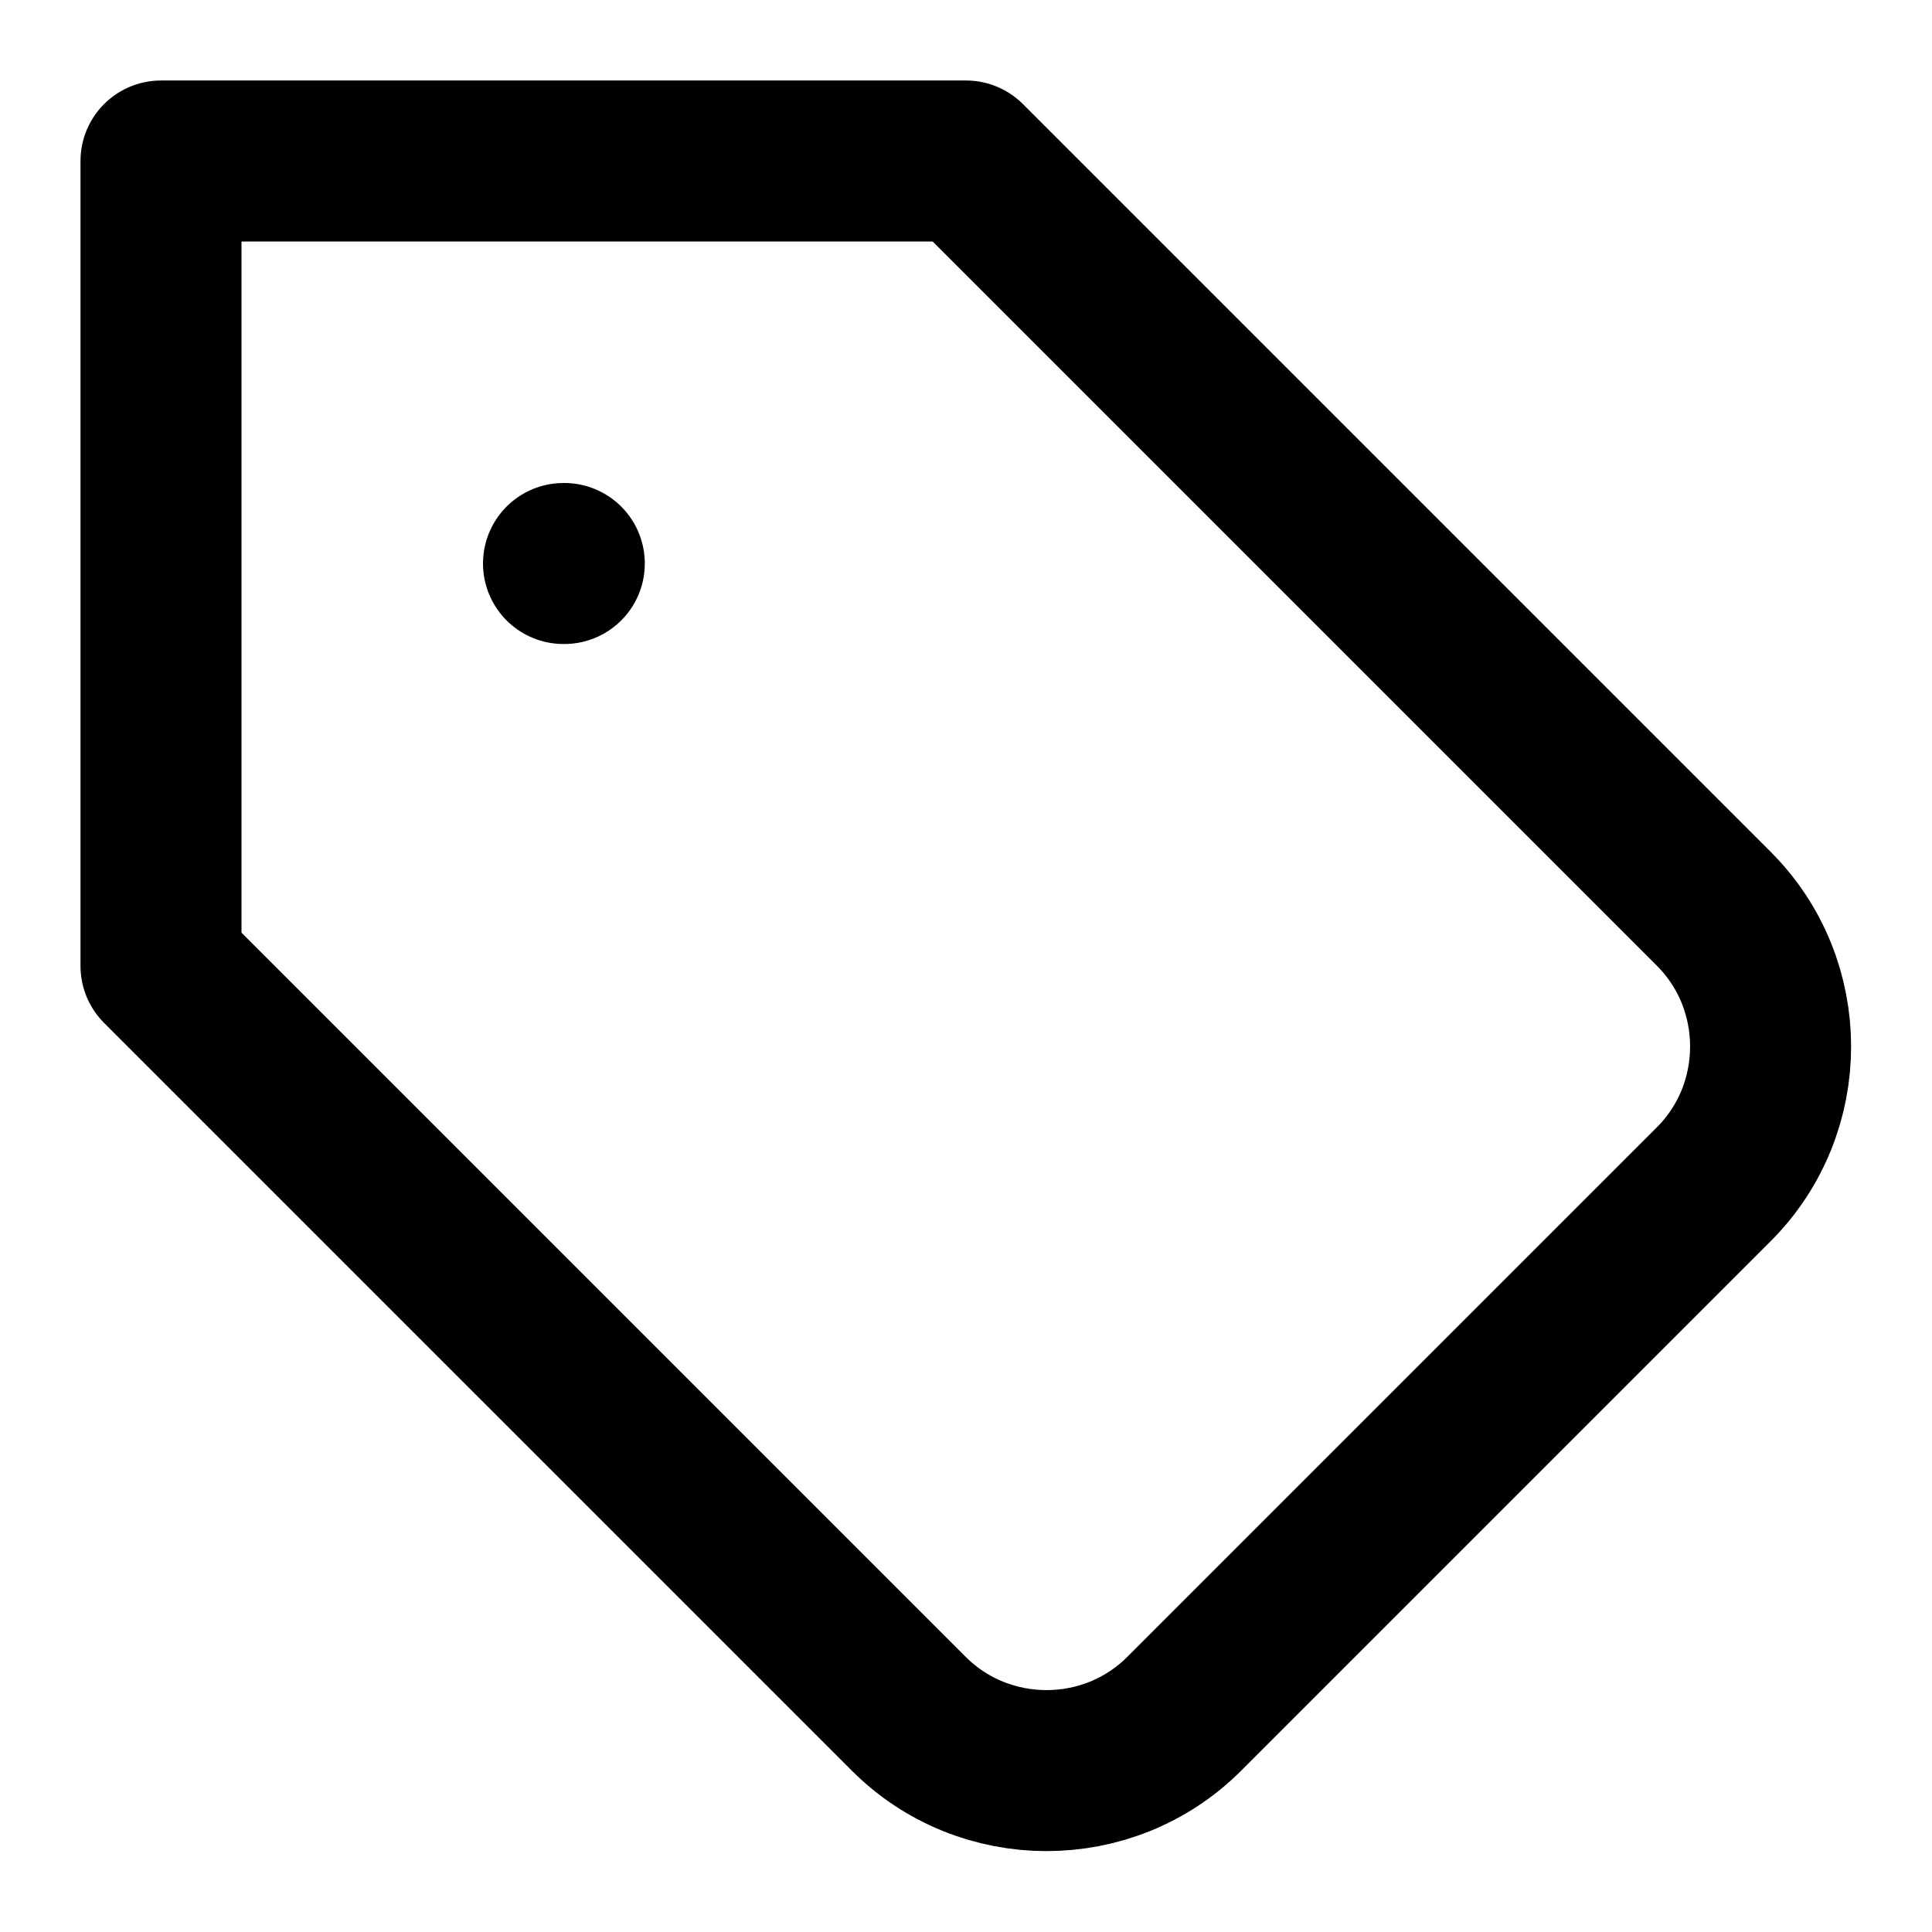
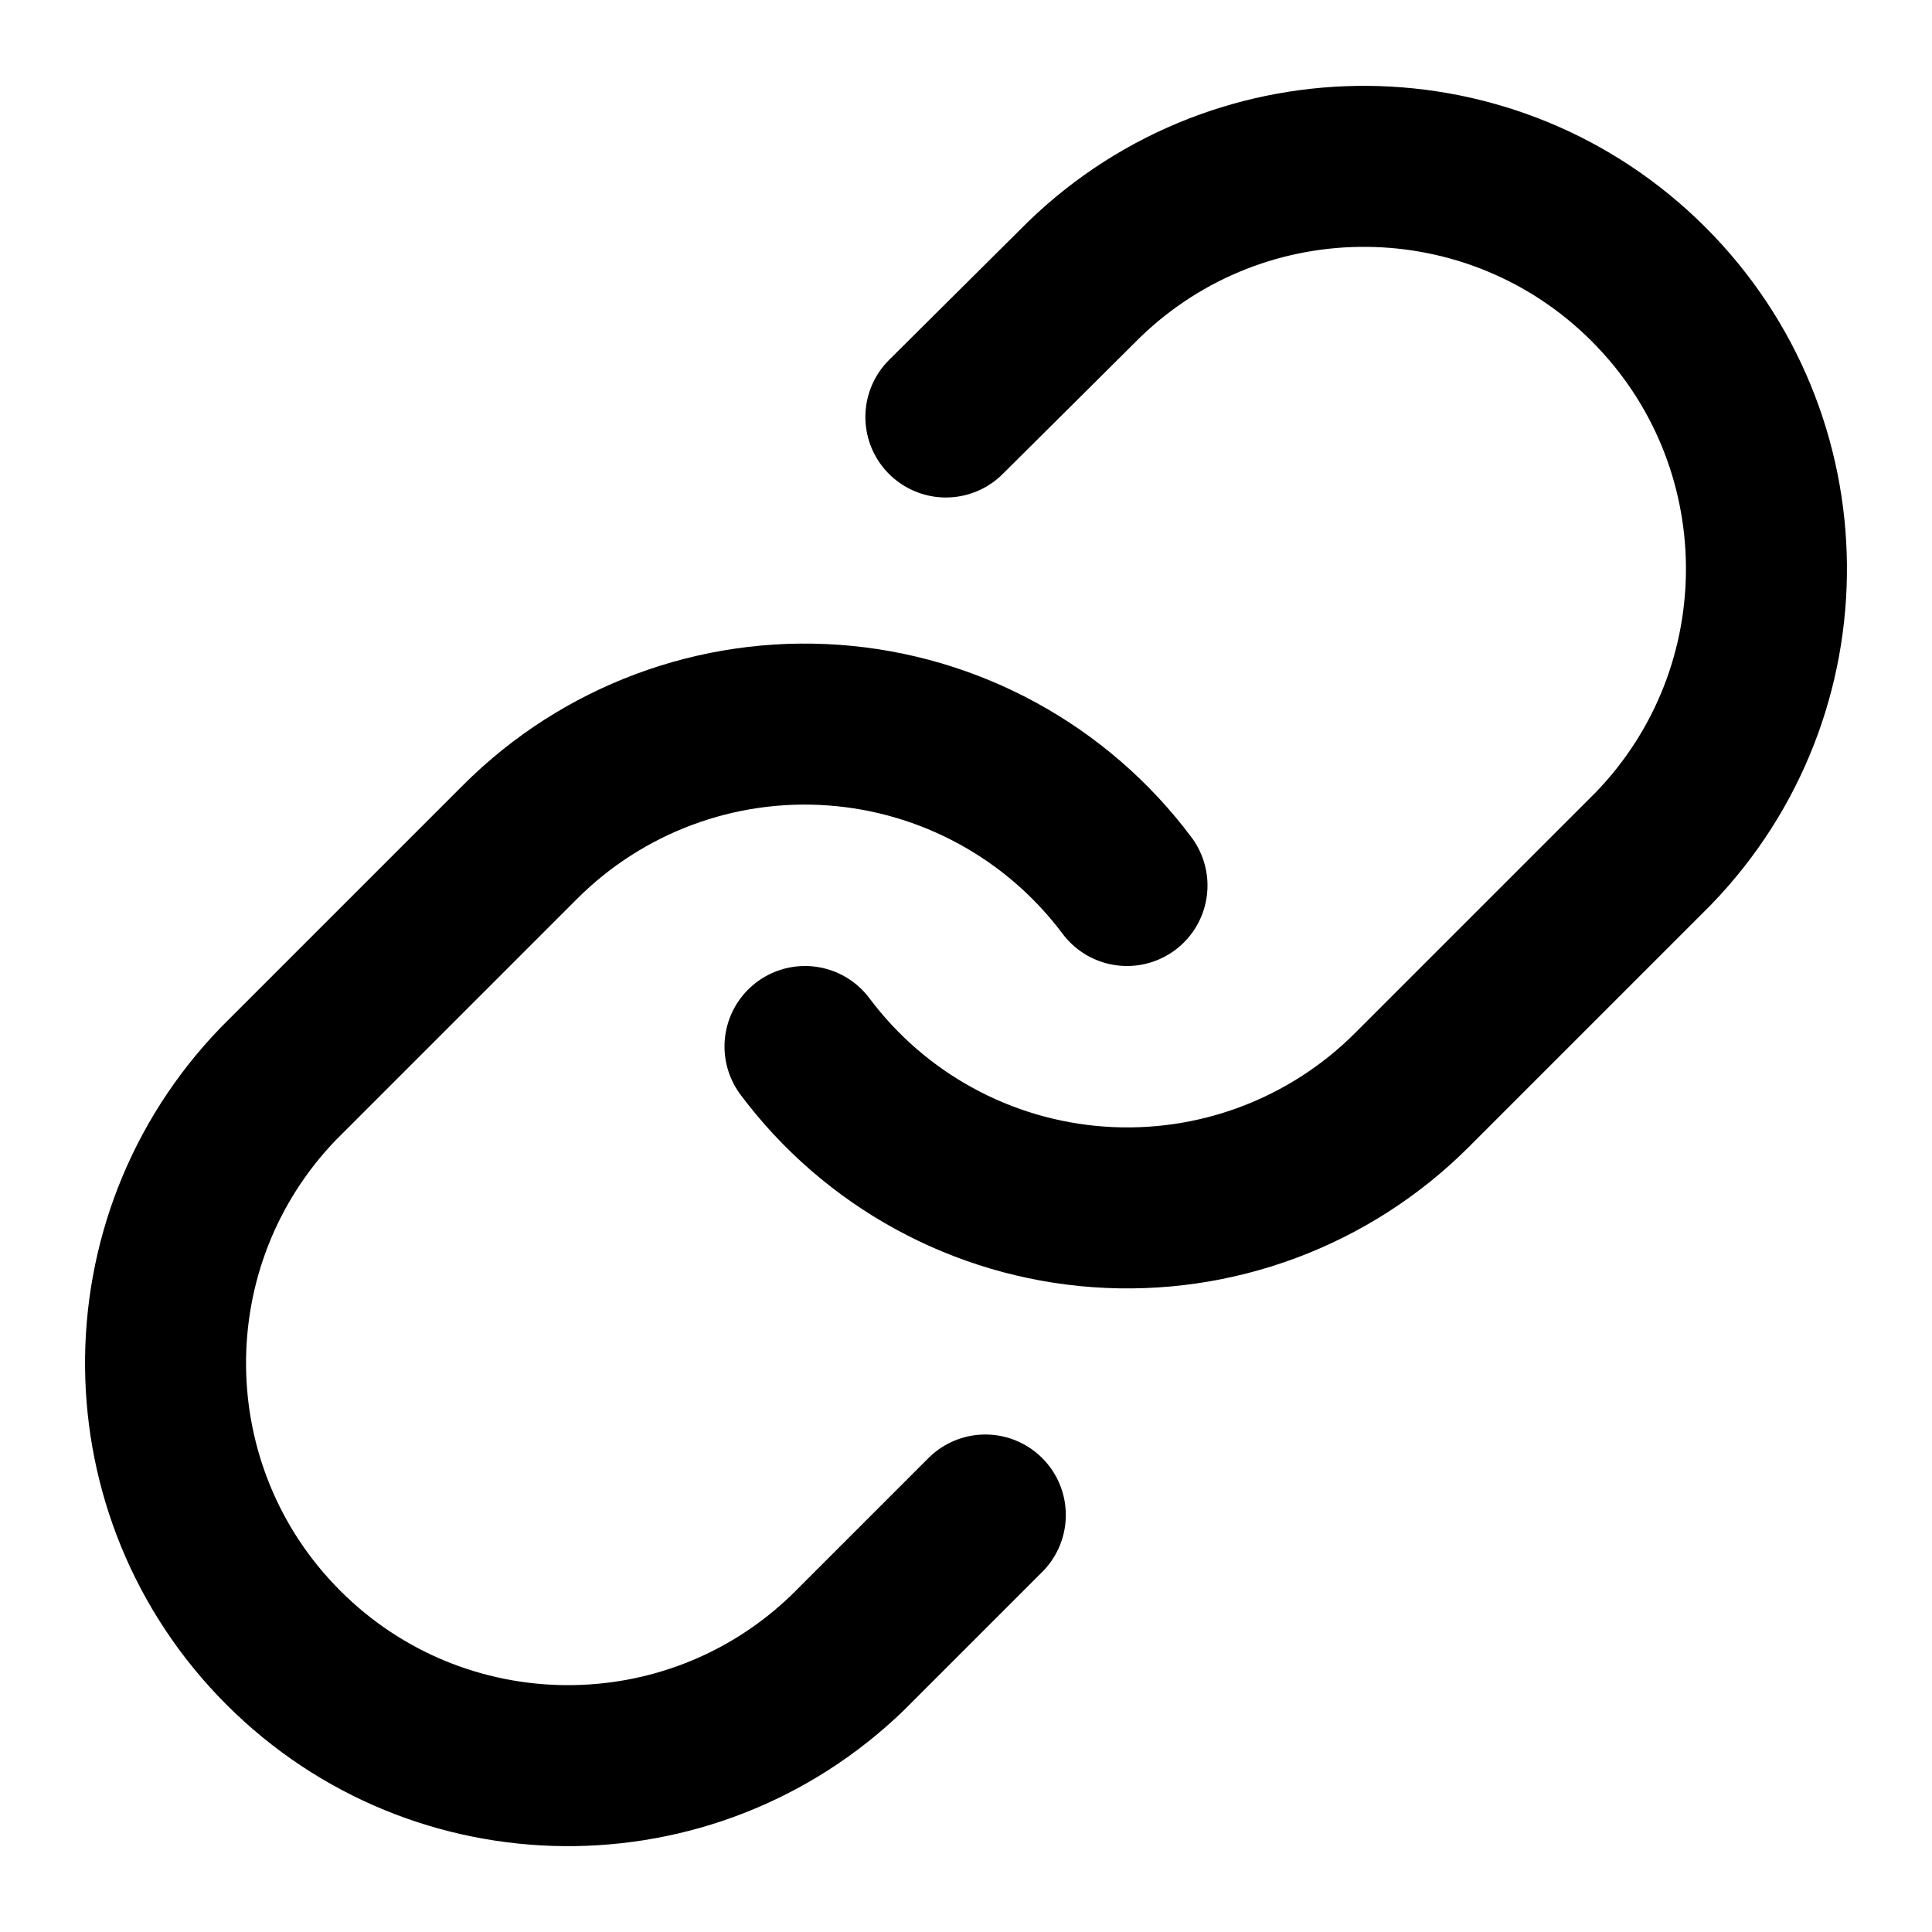
<svg xmlns="http://www.w3.org/2000/svg" width="24" height="24" viewBox="0 0 24 24" fill="none" stroke="currentColor" stroke-width="2" stroke-linecap="round" stroke-linejoin="round">
-   <path d="M12 2H2v10l9.29 9.29c.94.94 2.48.94 3.42 0l6.58-6.58c.94-.94.94-2.48 0-3.42L12 2Z" />
-   <path d="M7 7h.01" />
+   <path d="M10 13a5 5 0 0 0 7.54.54l3-3a5 5 0 0 0-7.07-7.07l-1.72 1.71" />
+   <path d="M14 11a5 5 0 0 0-7.54-.54l-3 3a5 5 0 0 0 7.07 7.07l1.71-1.71" />
</svg>
